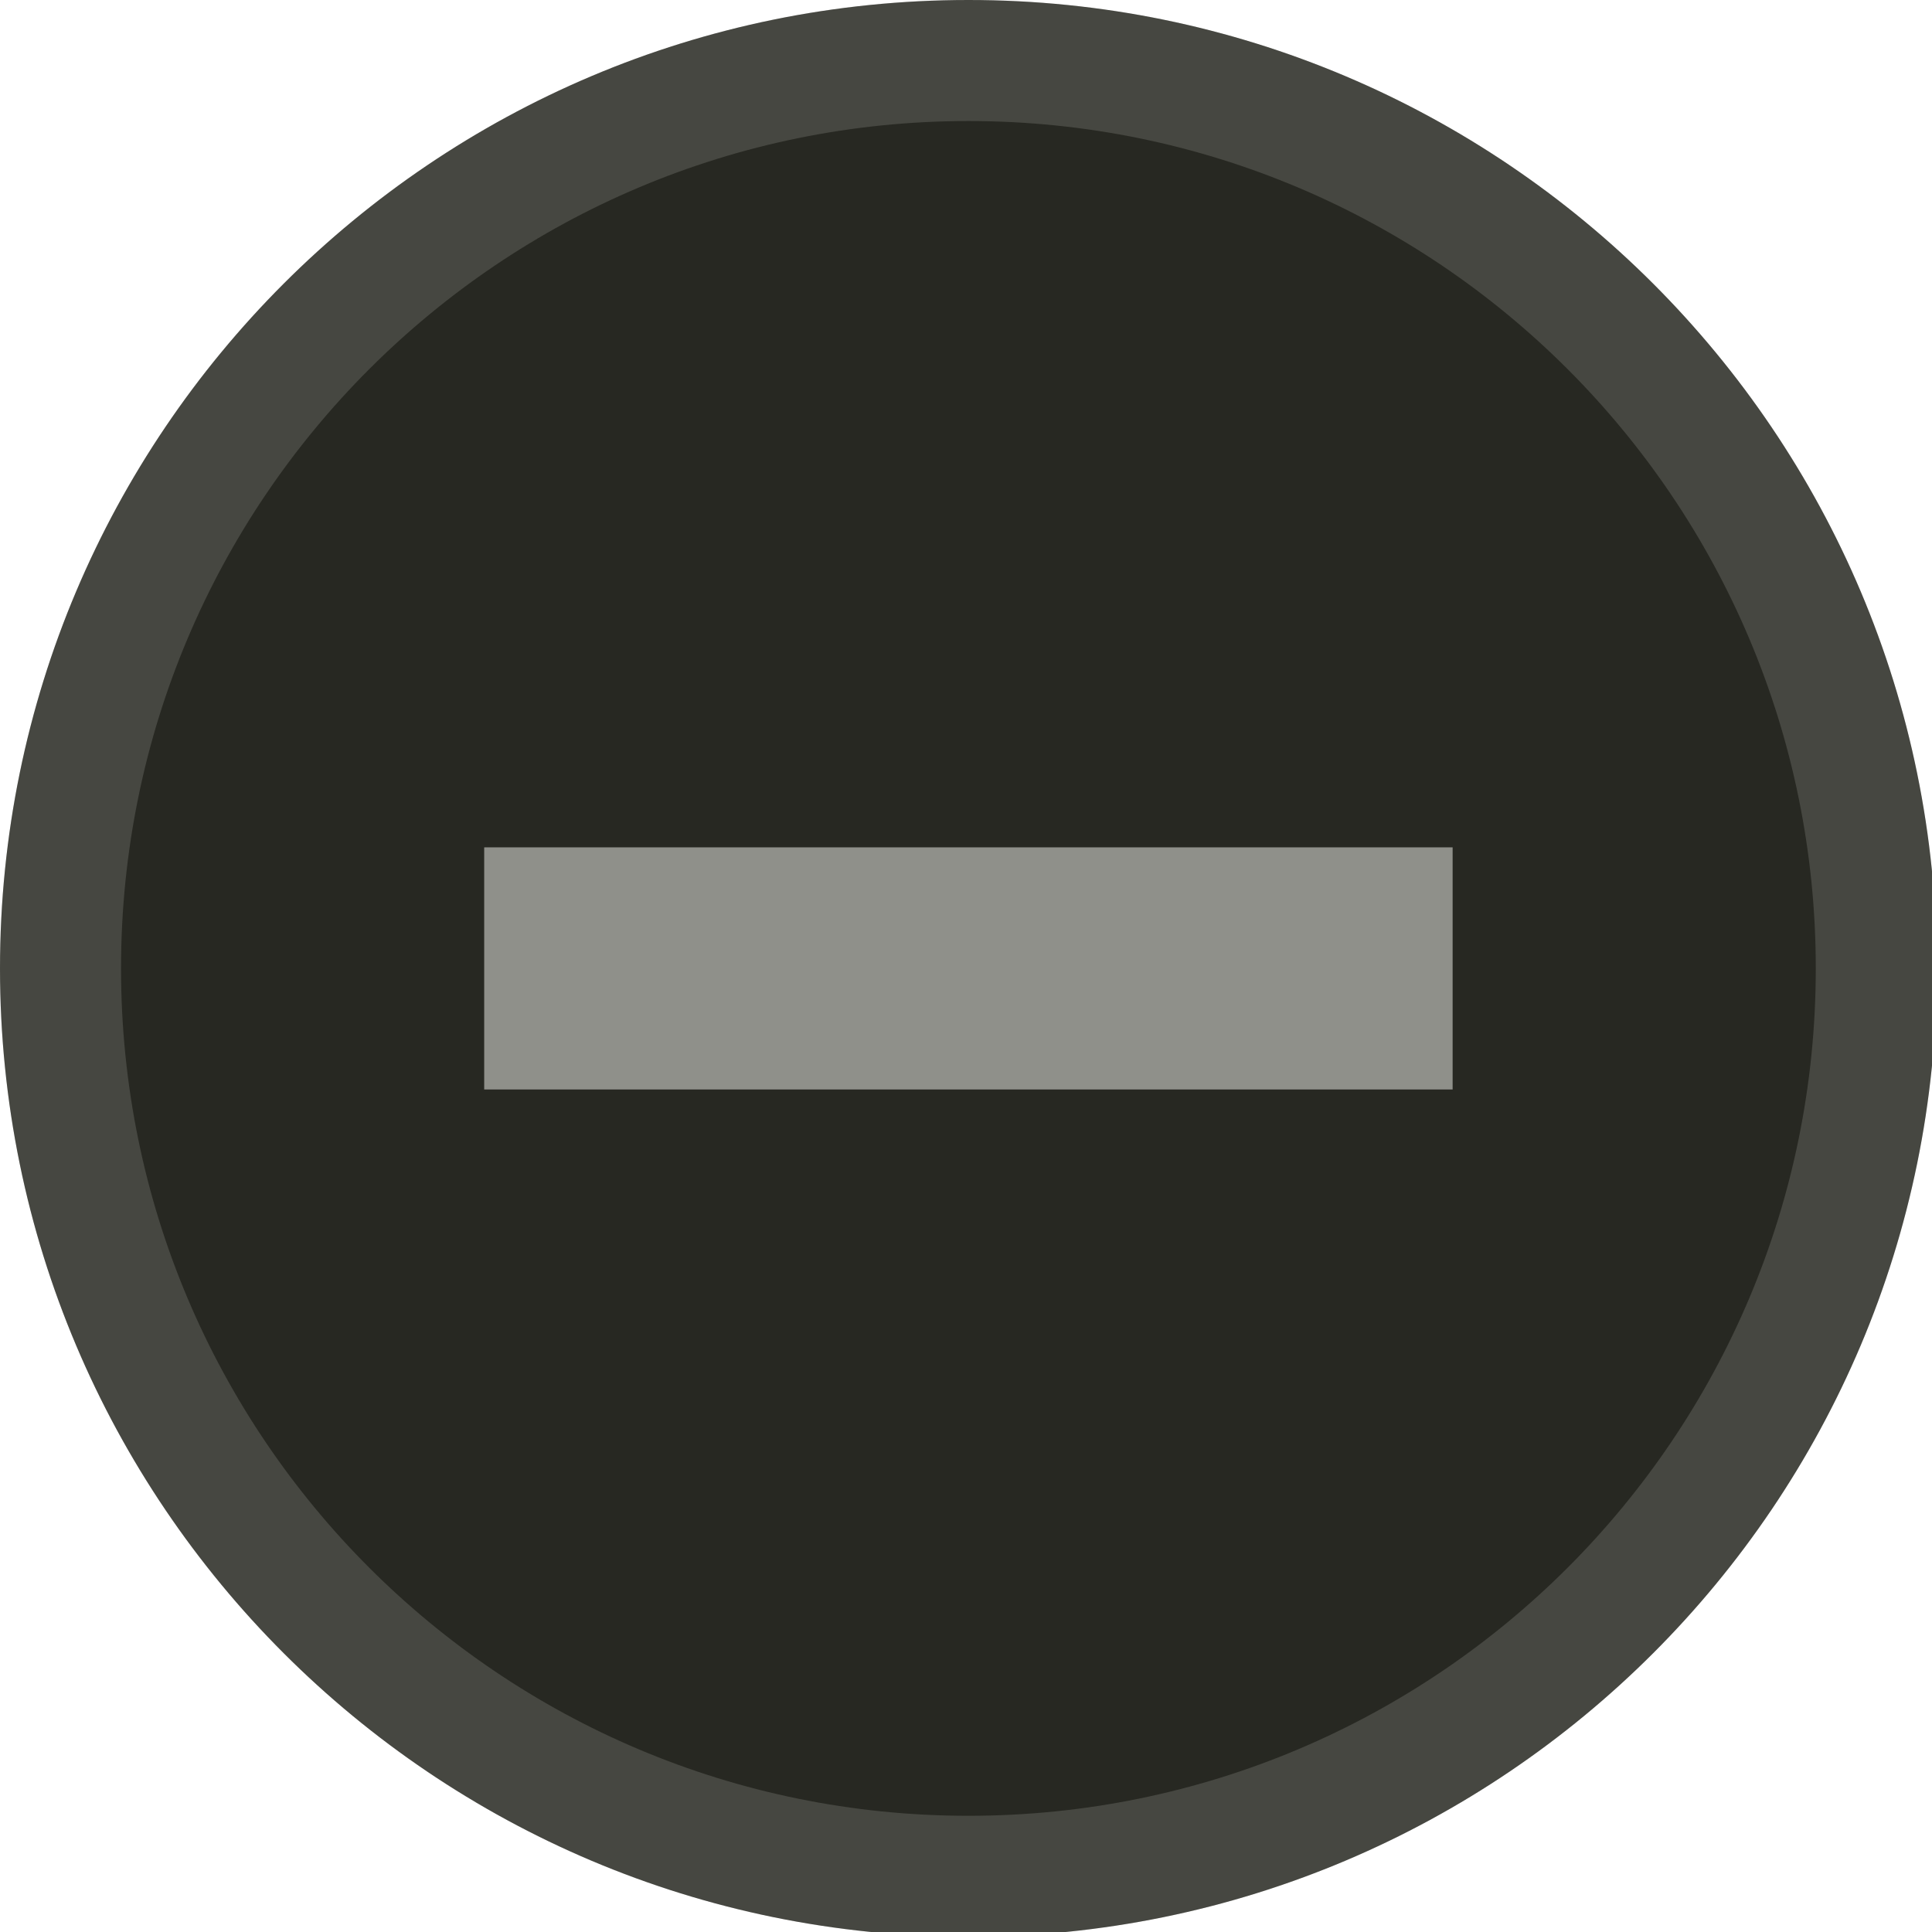
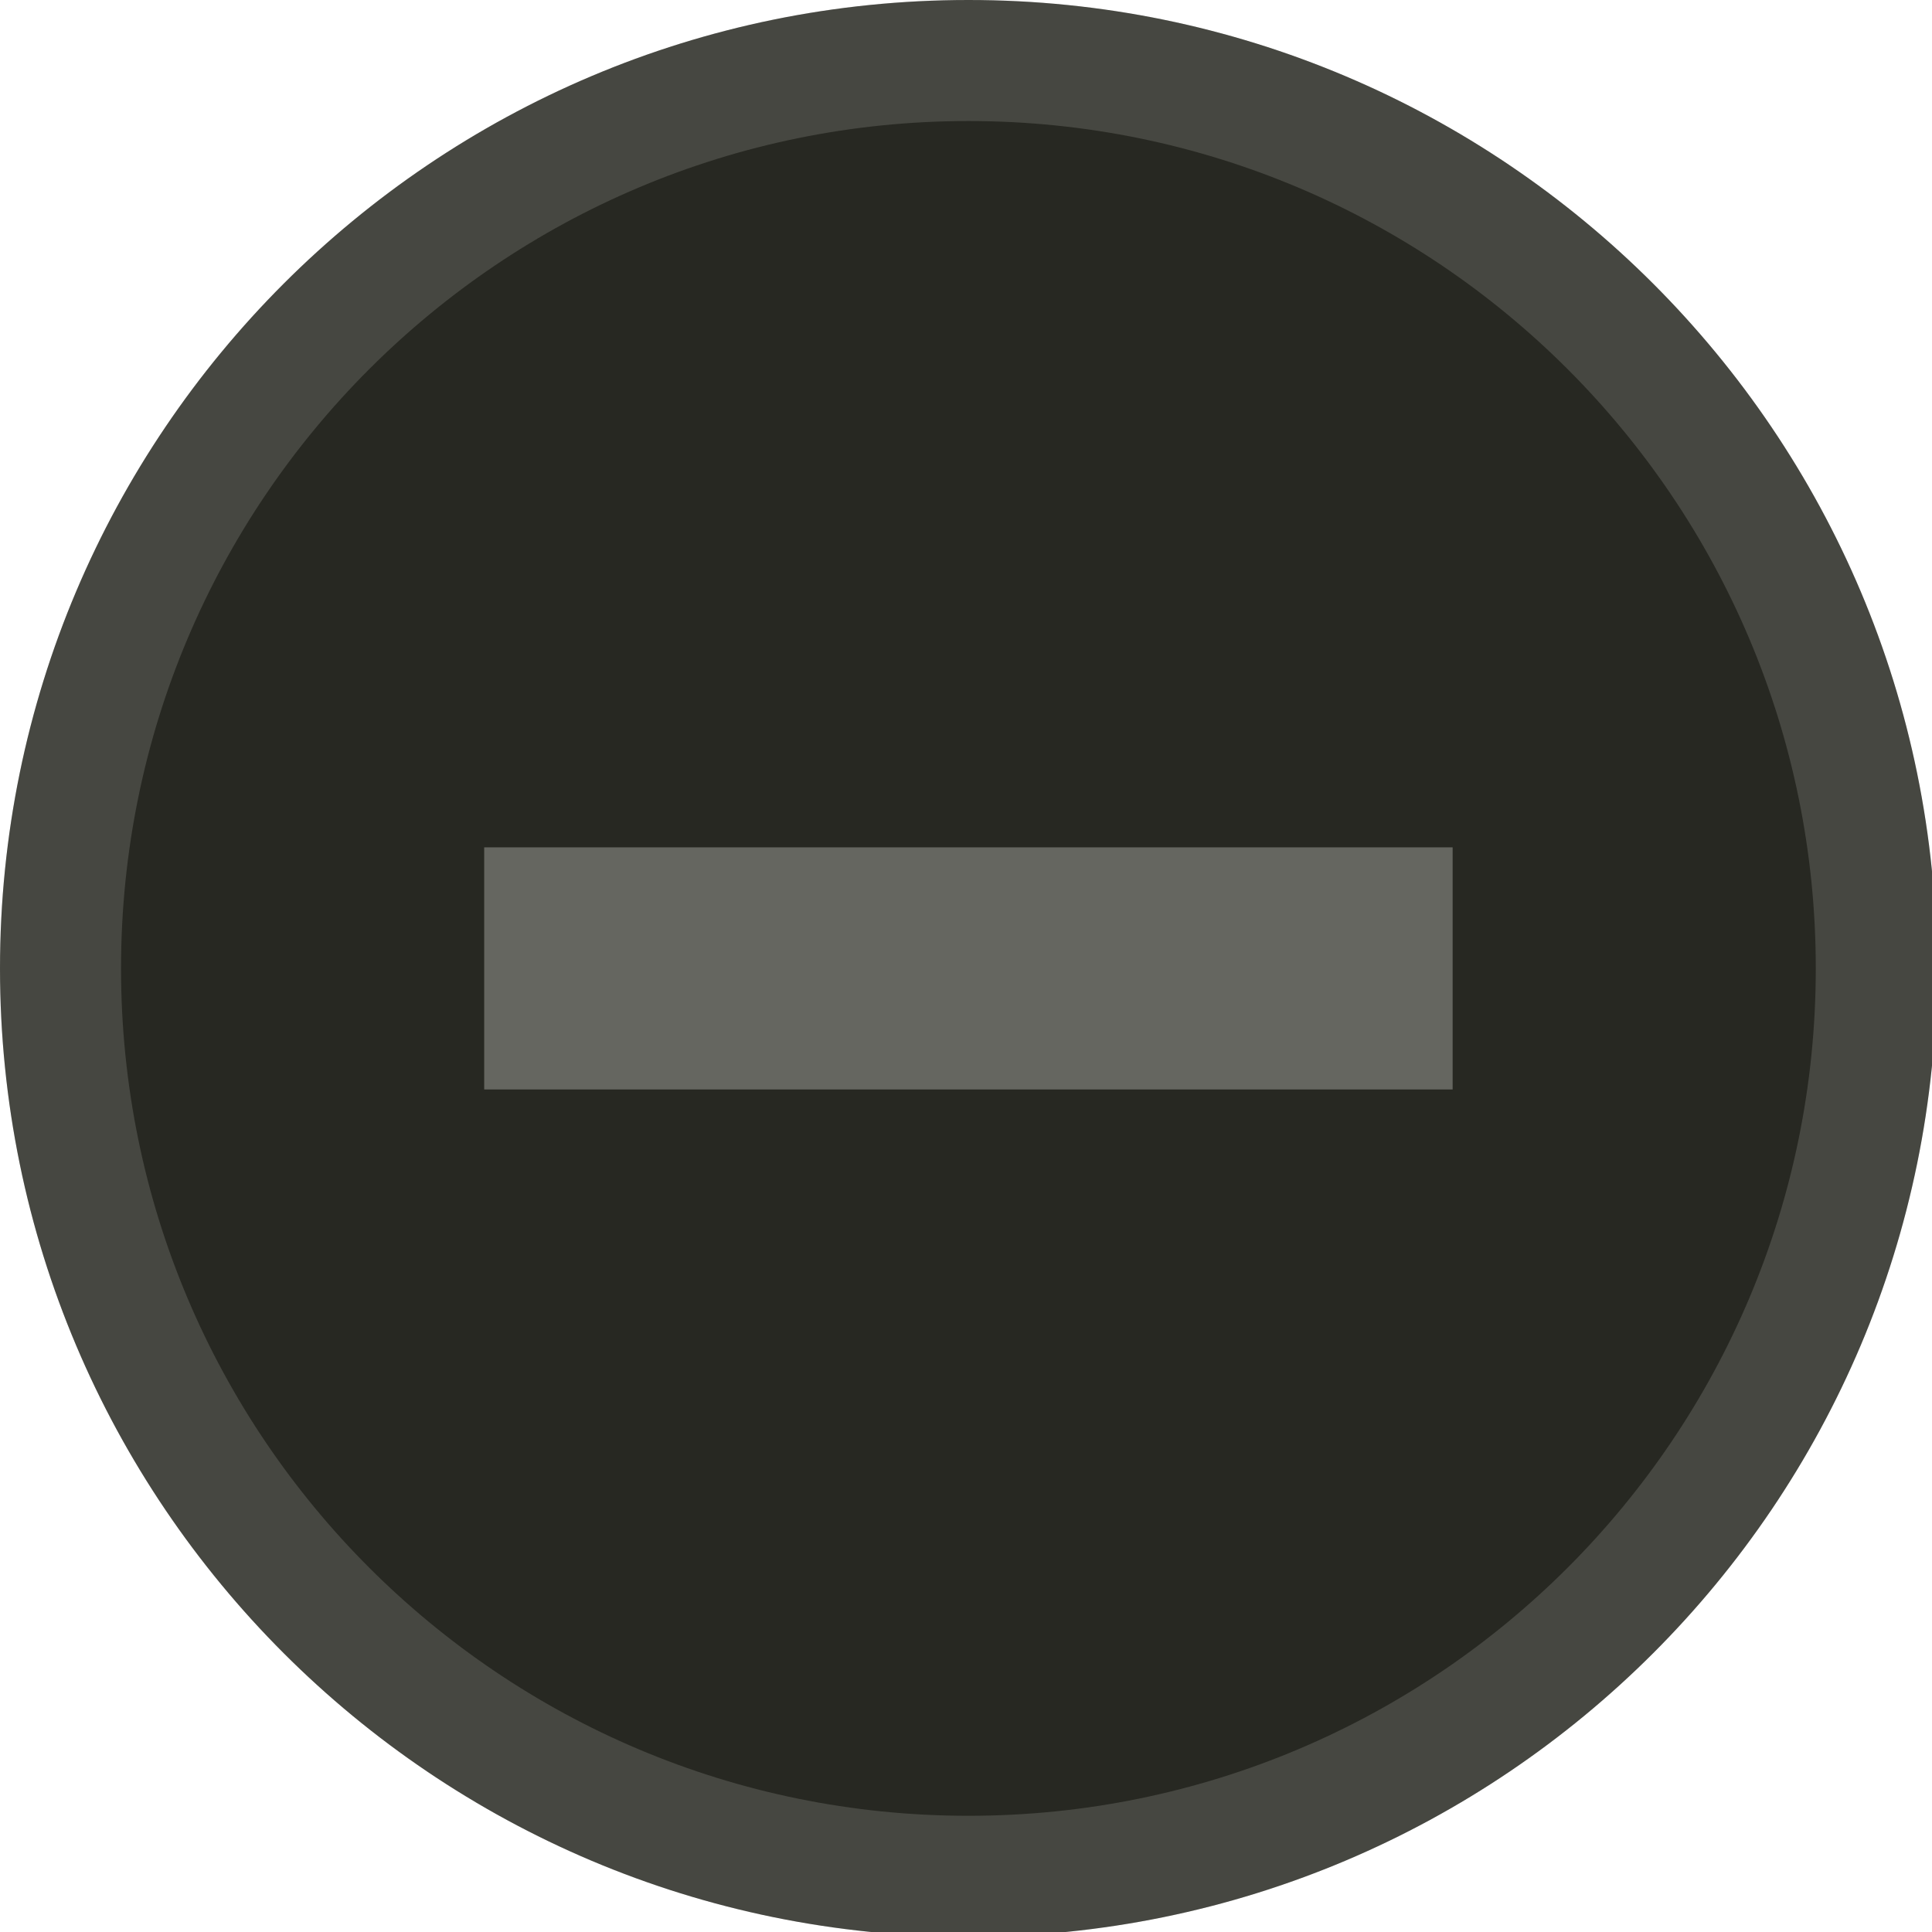
<svg xmlns="http://www.w3.org/2000/svg" width="133pt" height="133pt" viewBox="0 0 133 133" version="1.1">
  <g id="surface1">
    <path style=" stroke:none;fill-rule:nonzero;fill:#272822;fill-opacity:1;" d="M 67.219 6.836 C 101.172 6.836 128.711 33.723 128.711 66.863 C 128.711 100 101.172 126.855 67.219 126.855 C 33.27 126.855 5.73 100 5.73 66.863 C 5.73 33.723 33.27 6.836 67.219 6.836 Z M 67.219 6.836 " />
    <path style=" stroke:none;fill-rule:nonzero;fill:#272822;fill-opacity:1;" d="M 66.668 0 C 29.852 0 0 29.852 0 66.668 C 0 103.484 29.852 133.332 66.668 133.332 C 103.484 133.332 133.332 103.484 133.332 66.668 C 133.332 29.852 103.484 0 66.668 0 Z M 66.668 8.332 C 98.895 8.332 125 34.441 125 66.668 C 125 98.895 98.895 125 66.668 125 C 34.441 125 8.332 98.895 8.332 66.668 C 8.332 34.441 34.441 8.332 66.668 8.332 Z M 66.668 8.332 " />
    <path style=" stroke:none;fill-rule:nonzero;fill:#f8f8f2;fill-opacity:0.15;" d="M 66.668 0 C 29.852 0 0 29.852 0 66.668 C 0 103.484 29.852 133.332 66.668 133.332 C 103.484 133.332 133.332 103.484 133.332 66.668 C 133.332 29.852 103.484 0 66.668 0 Z M 66.668 8.332 C 98.895 8.332 125 34.441 125 66.668 C 125 98.895 98.895 125 66.668 125 C 34.441 125 8.332 98.895 8.332 66.668 C 8.332 34.441 34.441 8.332 66.668 8.332 Z M 66.668 8.332 " />
-     <path style=" stroke:none;fill-rule:nonzero;fill:#f8f8f2;fill-opacity:0.5;" d="M 33.332 58.332 L 100 58.332 L 100 75 L 33.332 75 Z M 33.332 58.332 " />
+     <path style=" stroke:none;fill-rule:nonzero;fill:#f8f8f2;fill-opacity:0.3;" d="M 33.332 58.332 L 100 58.332 L 100 75 L 33.332 75 Z M 33.332 58.332 " />
  </g>
</svg>
